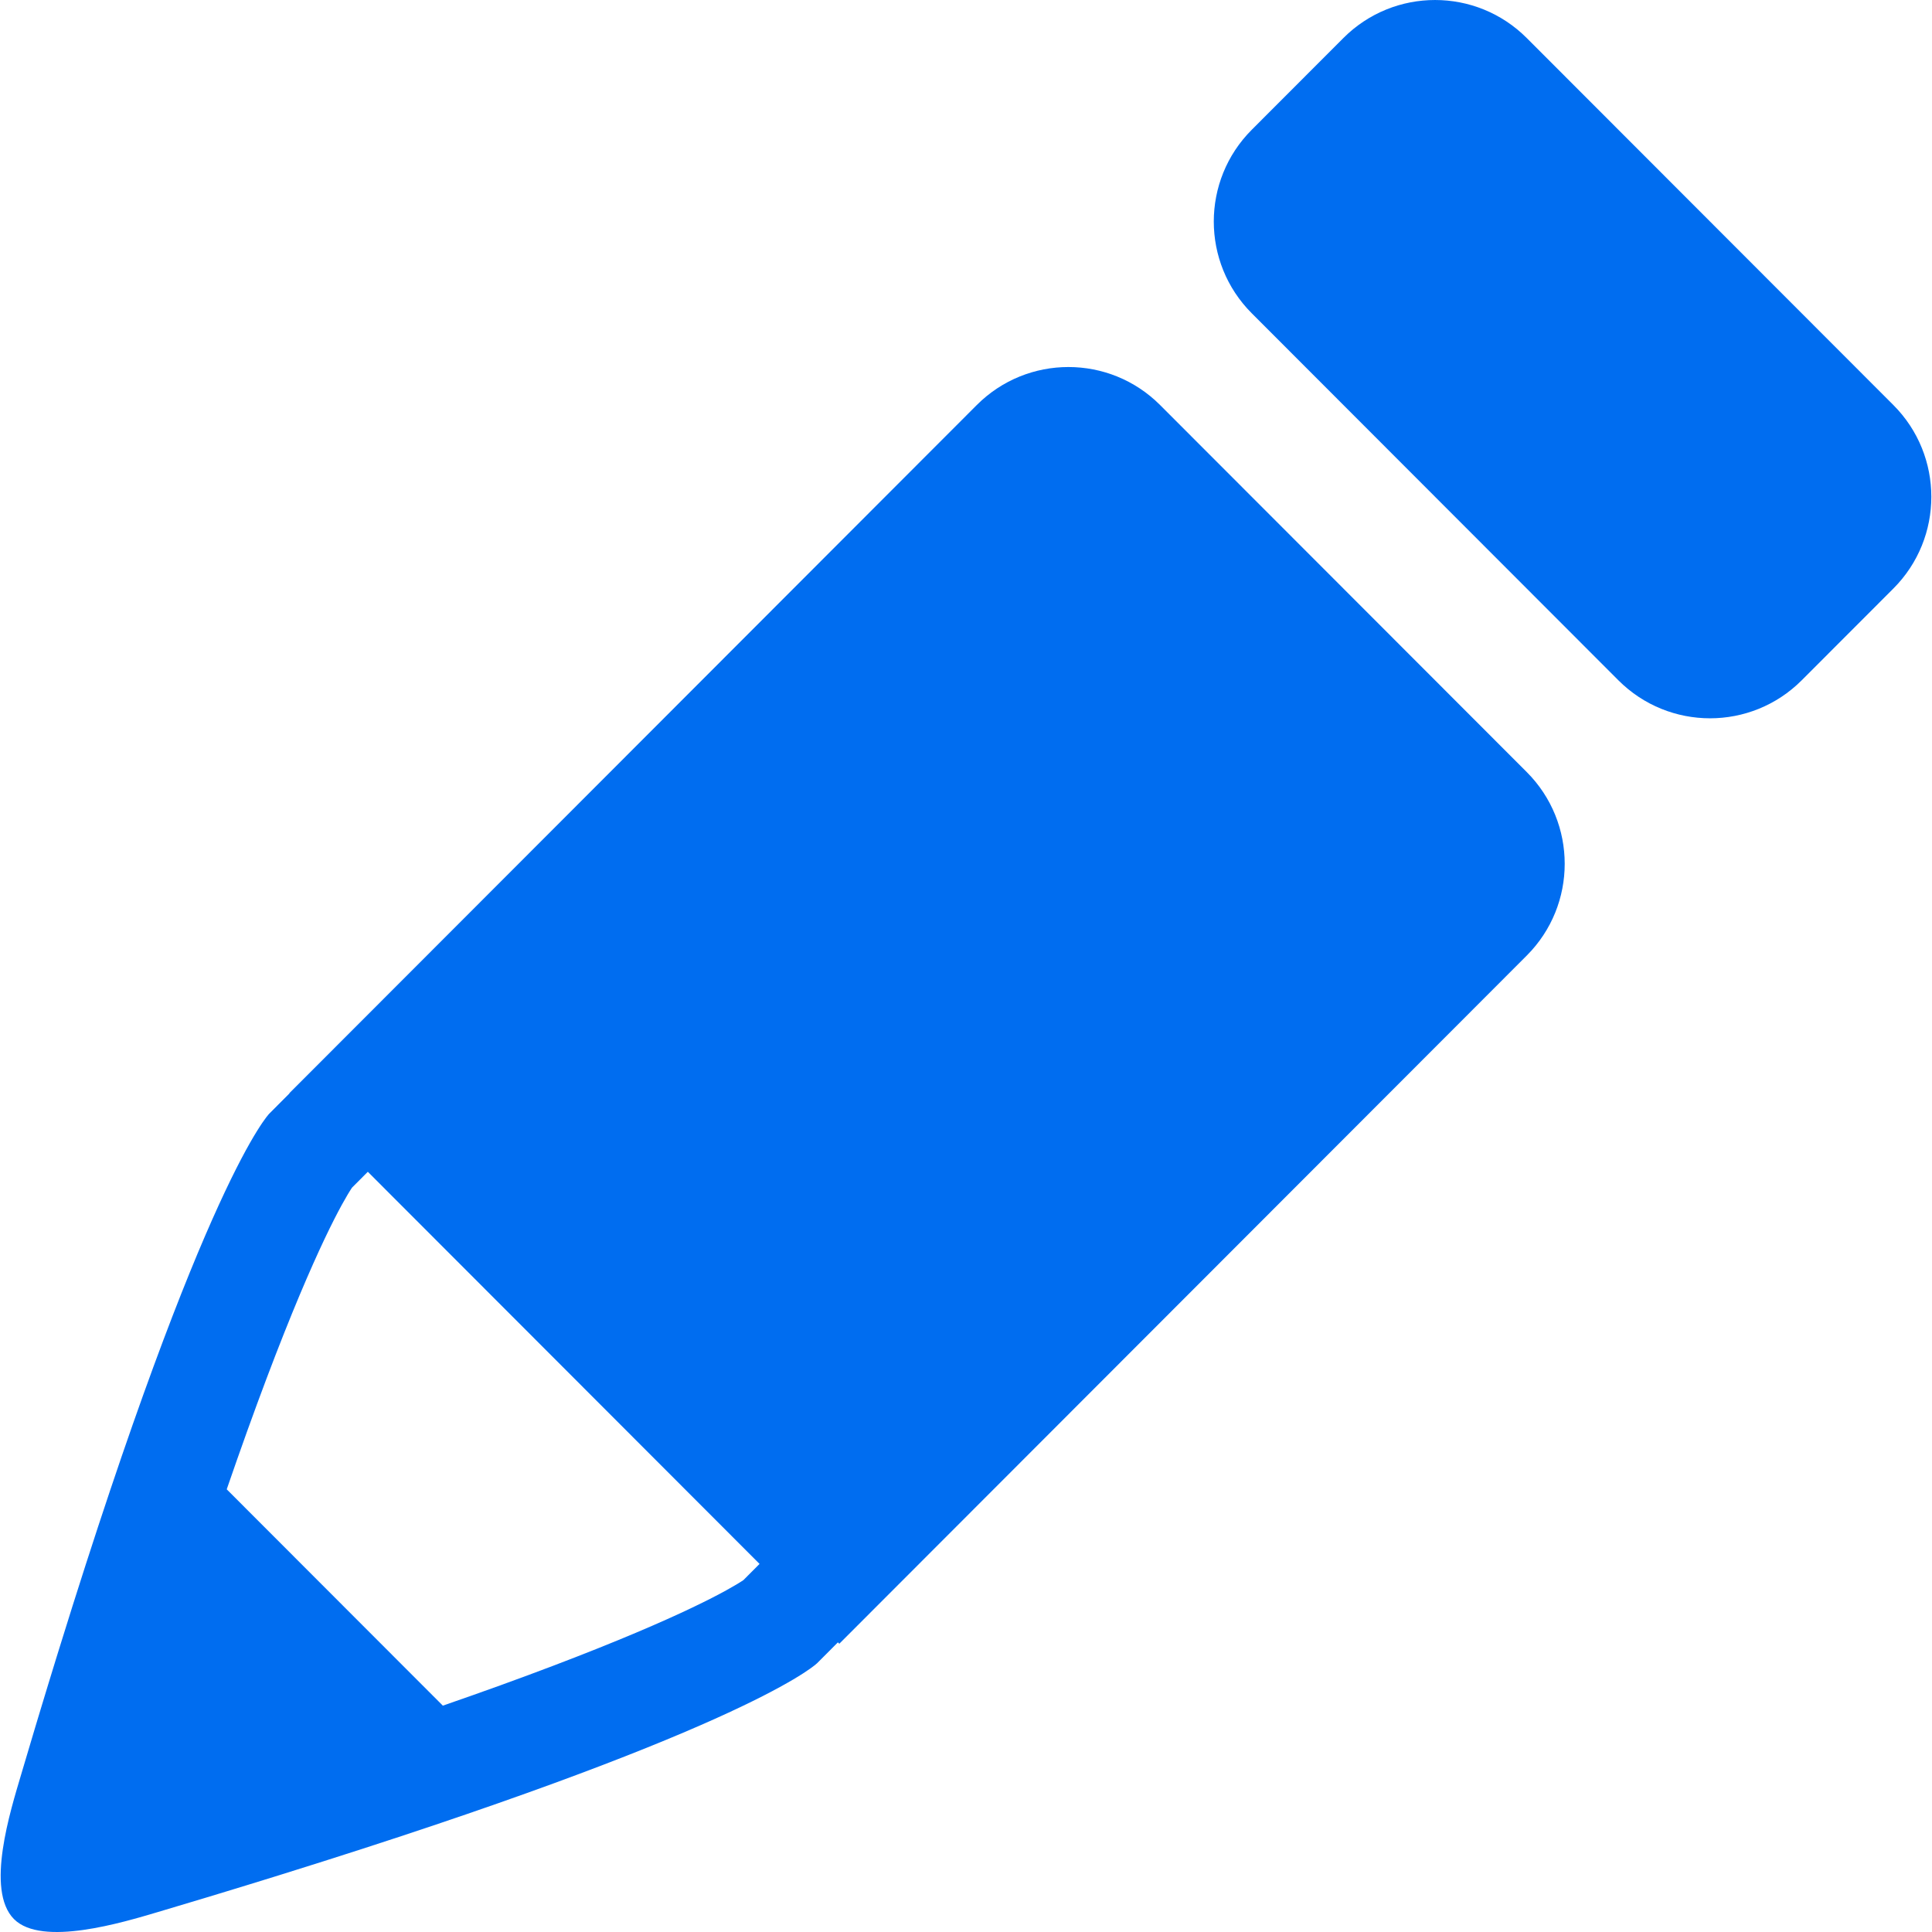
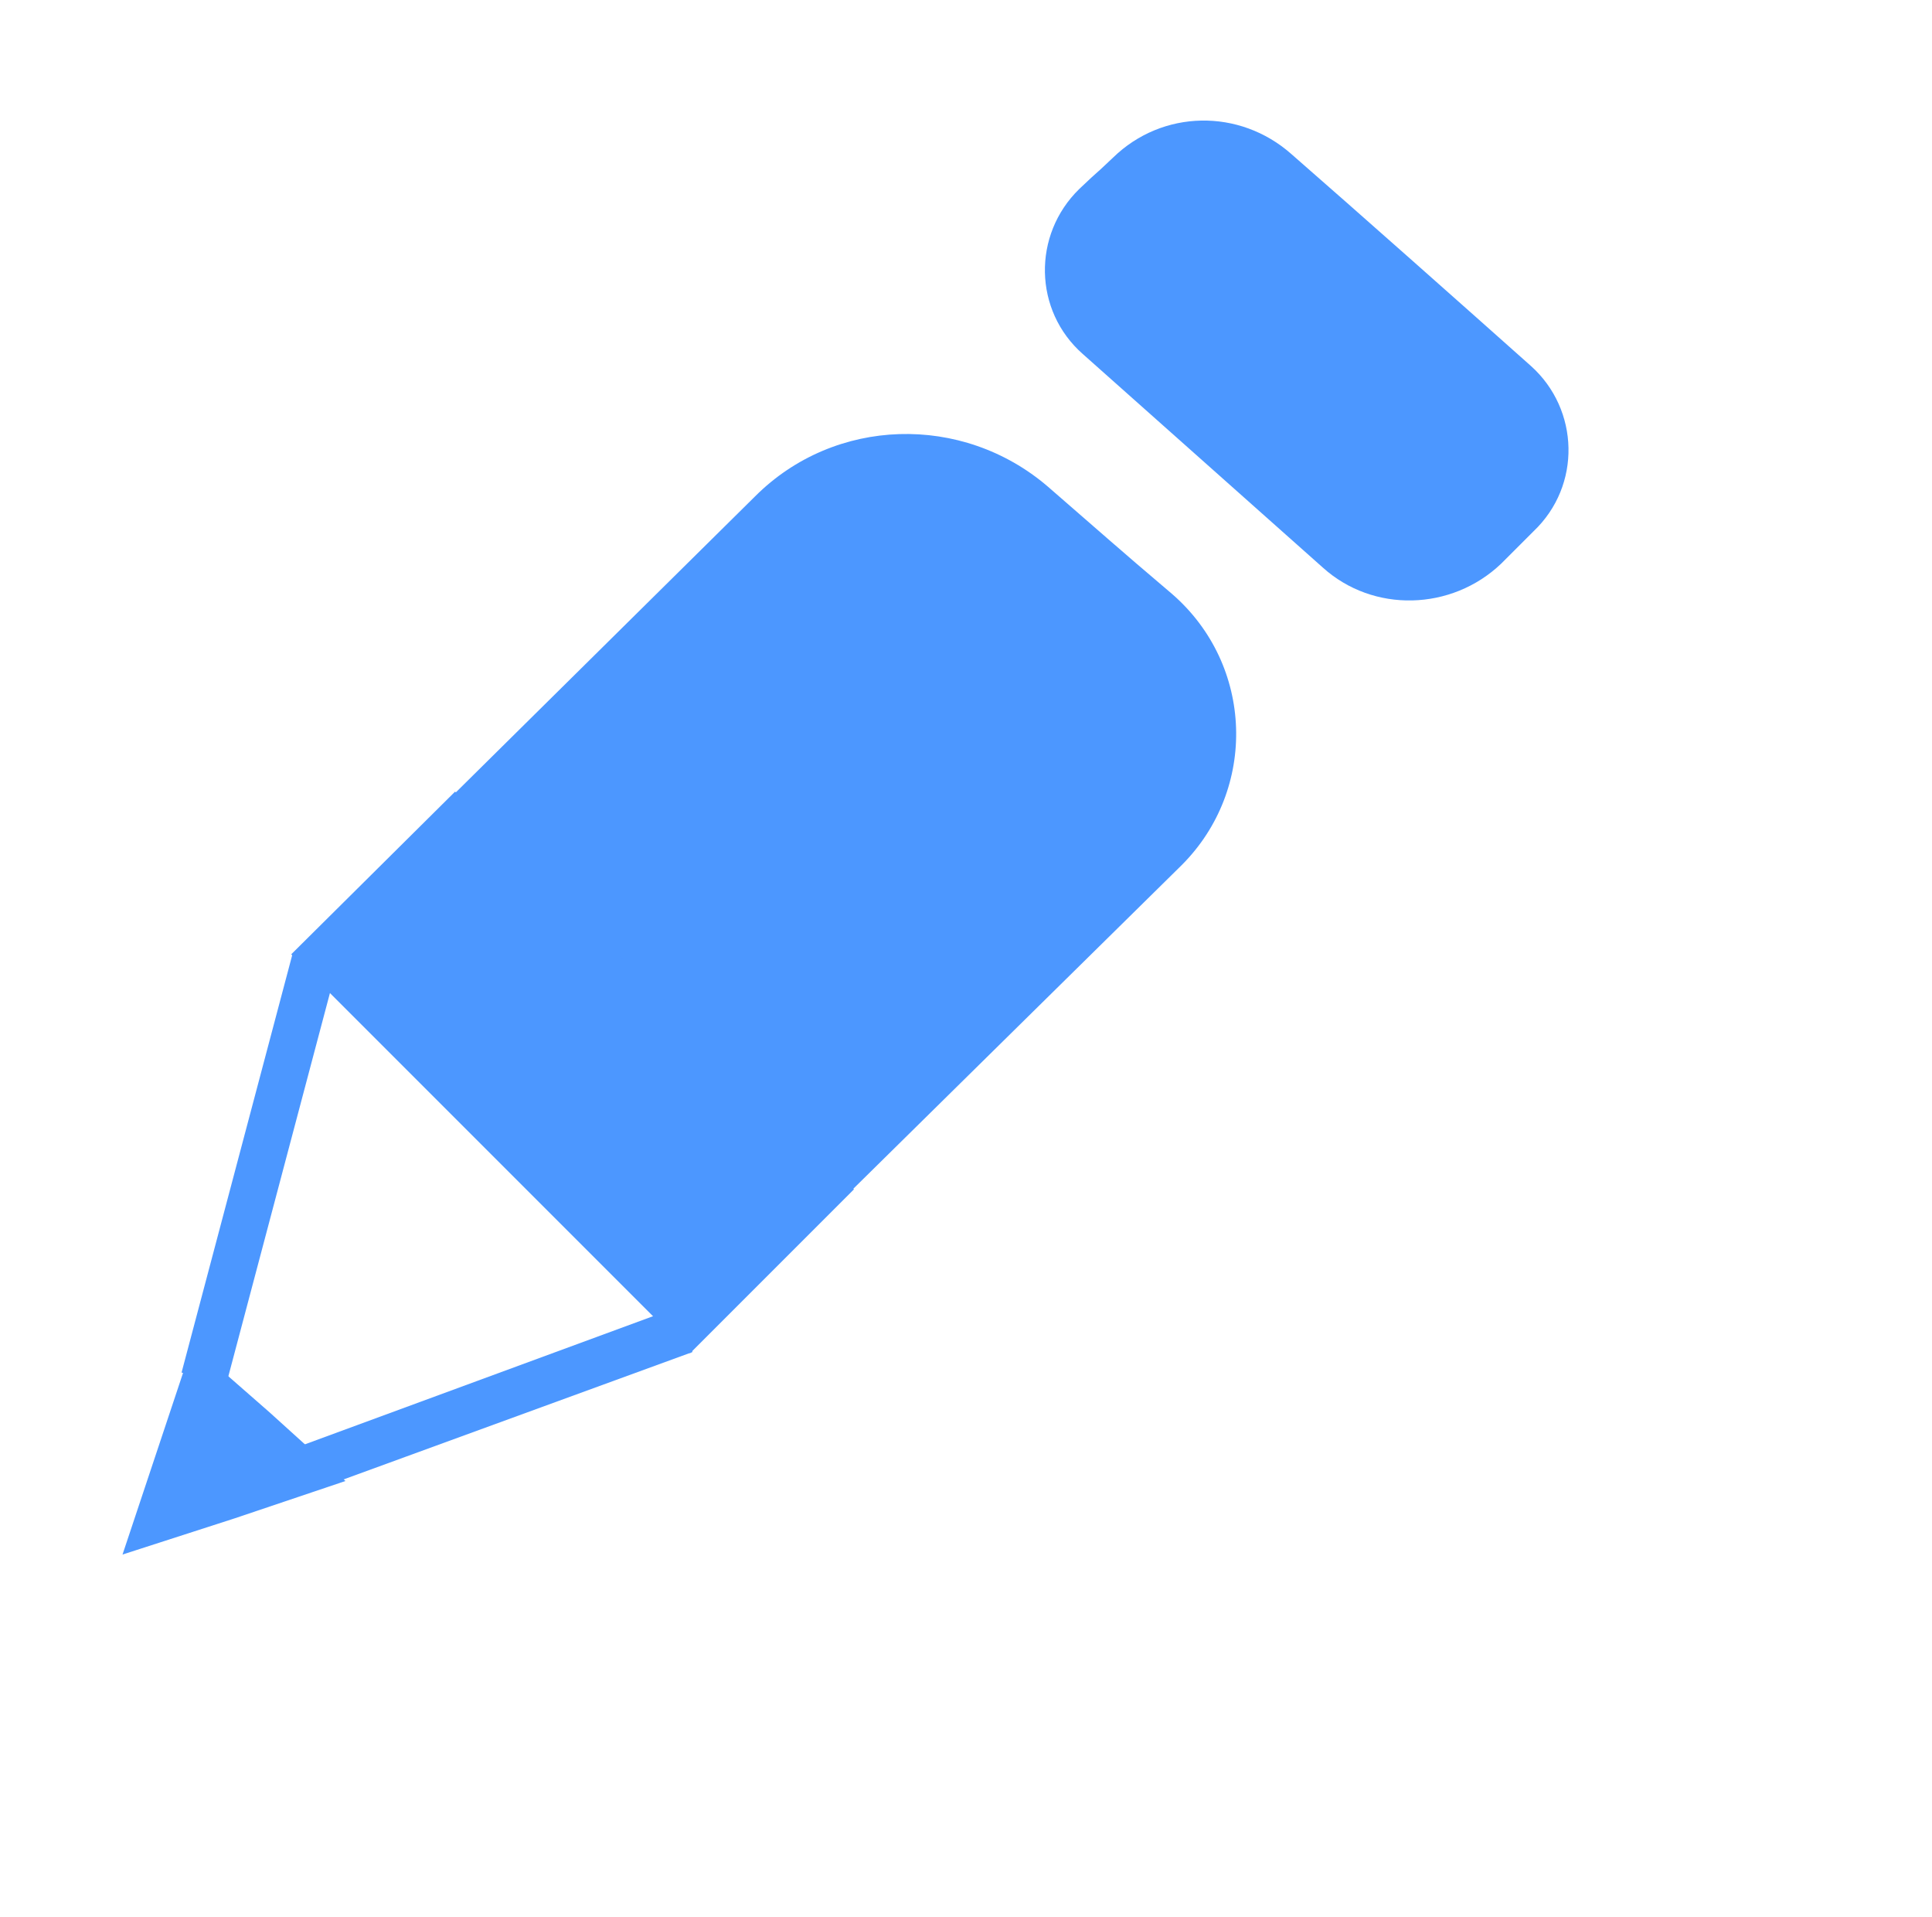
- <svg xmlns="http://www.w3.org/2000/svg" version="1.1" id="Capa_1" x="0px" y="0px" viewBox="0 0 268.725 268.725" style="enable-background:new 0 0 268.725 268.725;" width="512px" height="512px">
-   <g id="Edit">
-     <path style="fill-rule:evenodd;clip-rule:evenodd;" d="M161.359,56.337c-7.041-7.049-18.458-7.049-25.498,0l-6.374,6.381   l-89.243,89.337l0.023,0.023l-2.812,2.82c0,0-8.968,9.032-29.216,74.399c-0.142,0.457-0.283,0.911-0.426,1.374   c-0.361,1.171-0.726,2.361-1.094,3.567c-0.326,1.066-0.656,2.154-0.987,3.249c-0.279,0.923-0.556,1.836-0.839,2.779   c-0.642,2.14-1.292,4.318-1.955,6.567c-1.455,4.937-5.009,16.07-0.99,20.1c3.87,3.882,15.12,0.467,20.043-0.993   c2.232-0.662,4.395-1.311,6.519-1.952c0.981-0.296,1.932-0.586,2.891-0.878c1.031-0.314,2.057-0.626,3.062-0.935   c1.269-0.39,2.52-0.775,3.75-1.157c0.367-0.114,0.727-0.227,1.091-0.34c62.192-19.365,73.357-28.453,74.285-29.284   c0.007-0.005,0.007-0.005,0.012-0.01c0.039-0.036,0.066-0.06,0.066-0.06l2.879-2.886l0.193,0.193l89.245-89.337l-0.001-0.001   l6.374-6.381c7.041-7.048,7.041-18.476,0-25.525L161.359,56.337z M103.399,219.782c-0.078,0.053-0.184,0.122-0.296,0.193   c-0.062,0.04-0.137,0.087-0.211,0.133c-0.075,0.047-0.157,0.098-0.244,0.151c-0.077,0.047-0.157,0.095-0.243,0.147   c-2.969,1.777-11.682,6.362-32.828,14.017c-2.471,0.894-5.162,1.842-7.981,2.819l-30.06-30.091c0.98-2.84,1.929-5.551,2.826-8.041   c7.638-21.235,12.219-29.974,13.986-32.939c0.043-0.071,0.082-0.136,0.121-0.2c0.062-0.102,0.12-0.197,0.174-0.284   c0.043-0.069,0.088-0.141,0.126-0.2c0.071-0.111,0.14-0.217,0.193-0.296l2.2-2.206l54.485,54.542L103.399,219.782z M263.351,56.337   l-50.997-51.05c-7.041-7.048-18.456-7.048-25.498,0l-12.748,12.763c-7.041,7.048-7.041,18.476,0,25.524l50.996,51.05   c7.04,7.048,18.457,7.048,25.498,0l12.749-12.762C270.392,74.813,270.392,63.385,263.351,56.337z" fill="#006DF0" />
+ <svg xmlns="http://www.w3.org/2000/svg" xmlns:xlink="http://www.w3.org/1999/xlink" version="1.1" preserveAspectRatio="xMidYMid meet" viewBox="258 182.042 16 15.9" width="12" height="11.9">
+   <defs>
+     <path d="M270.71 186.45C270.51 186.65 270.64 186.52 270.44 186.72C270.03 187.11 269.38 187.13 268.96 186.75C268.41 186.26 267.52 185.47 266.97 184.98C266.56 184.62 266.55 183.99 266.94 183.61C267.14 183.42 267.02 183.54 267.22 183.35C267.63 182.95 268.27 182.94 268.7 183.32C269.25 183.8 270.14 184.59 270.69 185.08C271.09 185.44 271.11 186.07 270.71 186.45Z" id="aqQLgGSZl" />
+     <path d="M267.79 189.22C267.01 189.99 265.85 191.13 265.07 191.9C264.41 192.56 263.35 192.59 262.65 191.98C262.19 191.59 262.07 191.48 261.61 191.09C260.94 190.5 260.91 189.47 261.54 188.84C262.32 188.07 263.47 186.93 264.25 186.16C264.91 185.5 265.97 185.47 266.68 186.08C267.13 186.47 267.25 186.58 267.71 186.97C268.39 187.56 268.42 188.59 267.79 189.22Z" id="czD6cZBSv" />
+     <path d="M260.85 194.33L260.22 193.76L259.58 193.2L259.29 194.07L259 194.94L259.93 194.64L260.85 194.33Z" id="c1BBki2R9D" />
+     <path d="M260.78 190.06L259.86 193.53L259.49 193.43L260.41 189.96L260.78 190.06Z" id="b3B2h6628K" />
+     <path d="M263.73 193.26L260.36 194.49L260.23 194.13L263.6 192.89L263.73 193.26Z" id="b9MnLmMlpe" />
+     <path d="M265.07 191.91L263.71 193.27L260.4 189.96L261.76 188.61L265.07 191.91Z" id="cAzXbgxOb" />
+   </defs>
+   <g>
+     <g>
+       <use xlink:href="#aqQLgGSZl" opacity="1" fill="#4C97FF" fill-opacity="1" />
+       <g>
+         <use xlink:href="#aqQLgGSZl" opacity="1" fill-opacity="0" stroke="#000000" stroke-width="1" stroke-opacity="0" />
+       </g>
+     </g>
+     <g>
+       <use xlink:href="#czD6cZBSv" opacity="1" fill="#4C97FF" fill-opacity="1" />
+       <g>
+         <use xlink:href="#czD6cZBSv" opacity="1" fill-opacity="0" stroke="#000000" stroke-width="1" stroke-opacity="0" />
+       </g>
+     </g>
+     <g>
+       <use xlink:href="#c1BBki2R9D" opacity="1" fill="#4C97FF" fill-opacity="1" />
+       <g>
+         <use xlink:href="#c1BBki2R9D" opacity="1" fill-opacity="0" stroke="#000000" stroke-width="1" stroke-opacity="0" />
+       </g>
+     </g>
+     <g>
+       <use xlink:href="#b3B2h6628K" opacity="1" fill="#4C97FF" fill-opacity="1" />
+       <g>
+         <use xlink:href="#b3B2h6628K" opacity="1" fill-opacity="0" stroke="#000000" stroke-width="1" stroke-opacity="0" />
+       </g>
+     </g>
+     <g>
+       <use xlink:href="#b9MnLmMlpe" opacity="1" fill="#4C97FF" fill-opacity="1" />
+       <g>
+         <use xlink:href="#b9MnLmMlpe" opacity="1" fill-opacity="0" stroke="#000000" stroke-width="1" stroke-opacity="0" />
+       </g>
+     </g>
+     <g>
+       <use xlink:href="#cAzXbgxOb" opacity="1" fill="#4C97FF" fill-opacity="1" />
+       <g>
+         <use xlink:href="#cAzXbgxOb" opacity="1" fill-opacity="0" stroke="#000000" stroke-width="1" stroke-opacity="0" />
+       </g>
+     </g>
  </g>
</svg>
